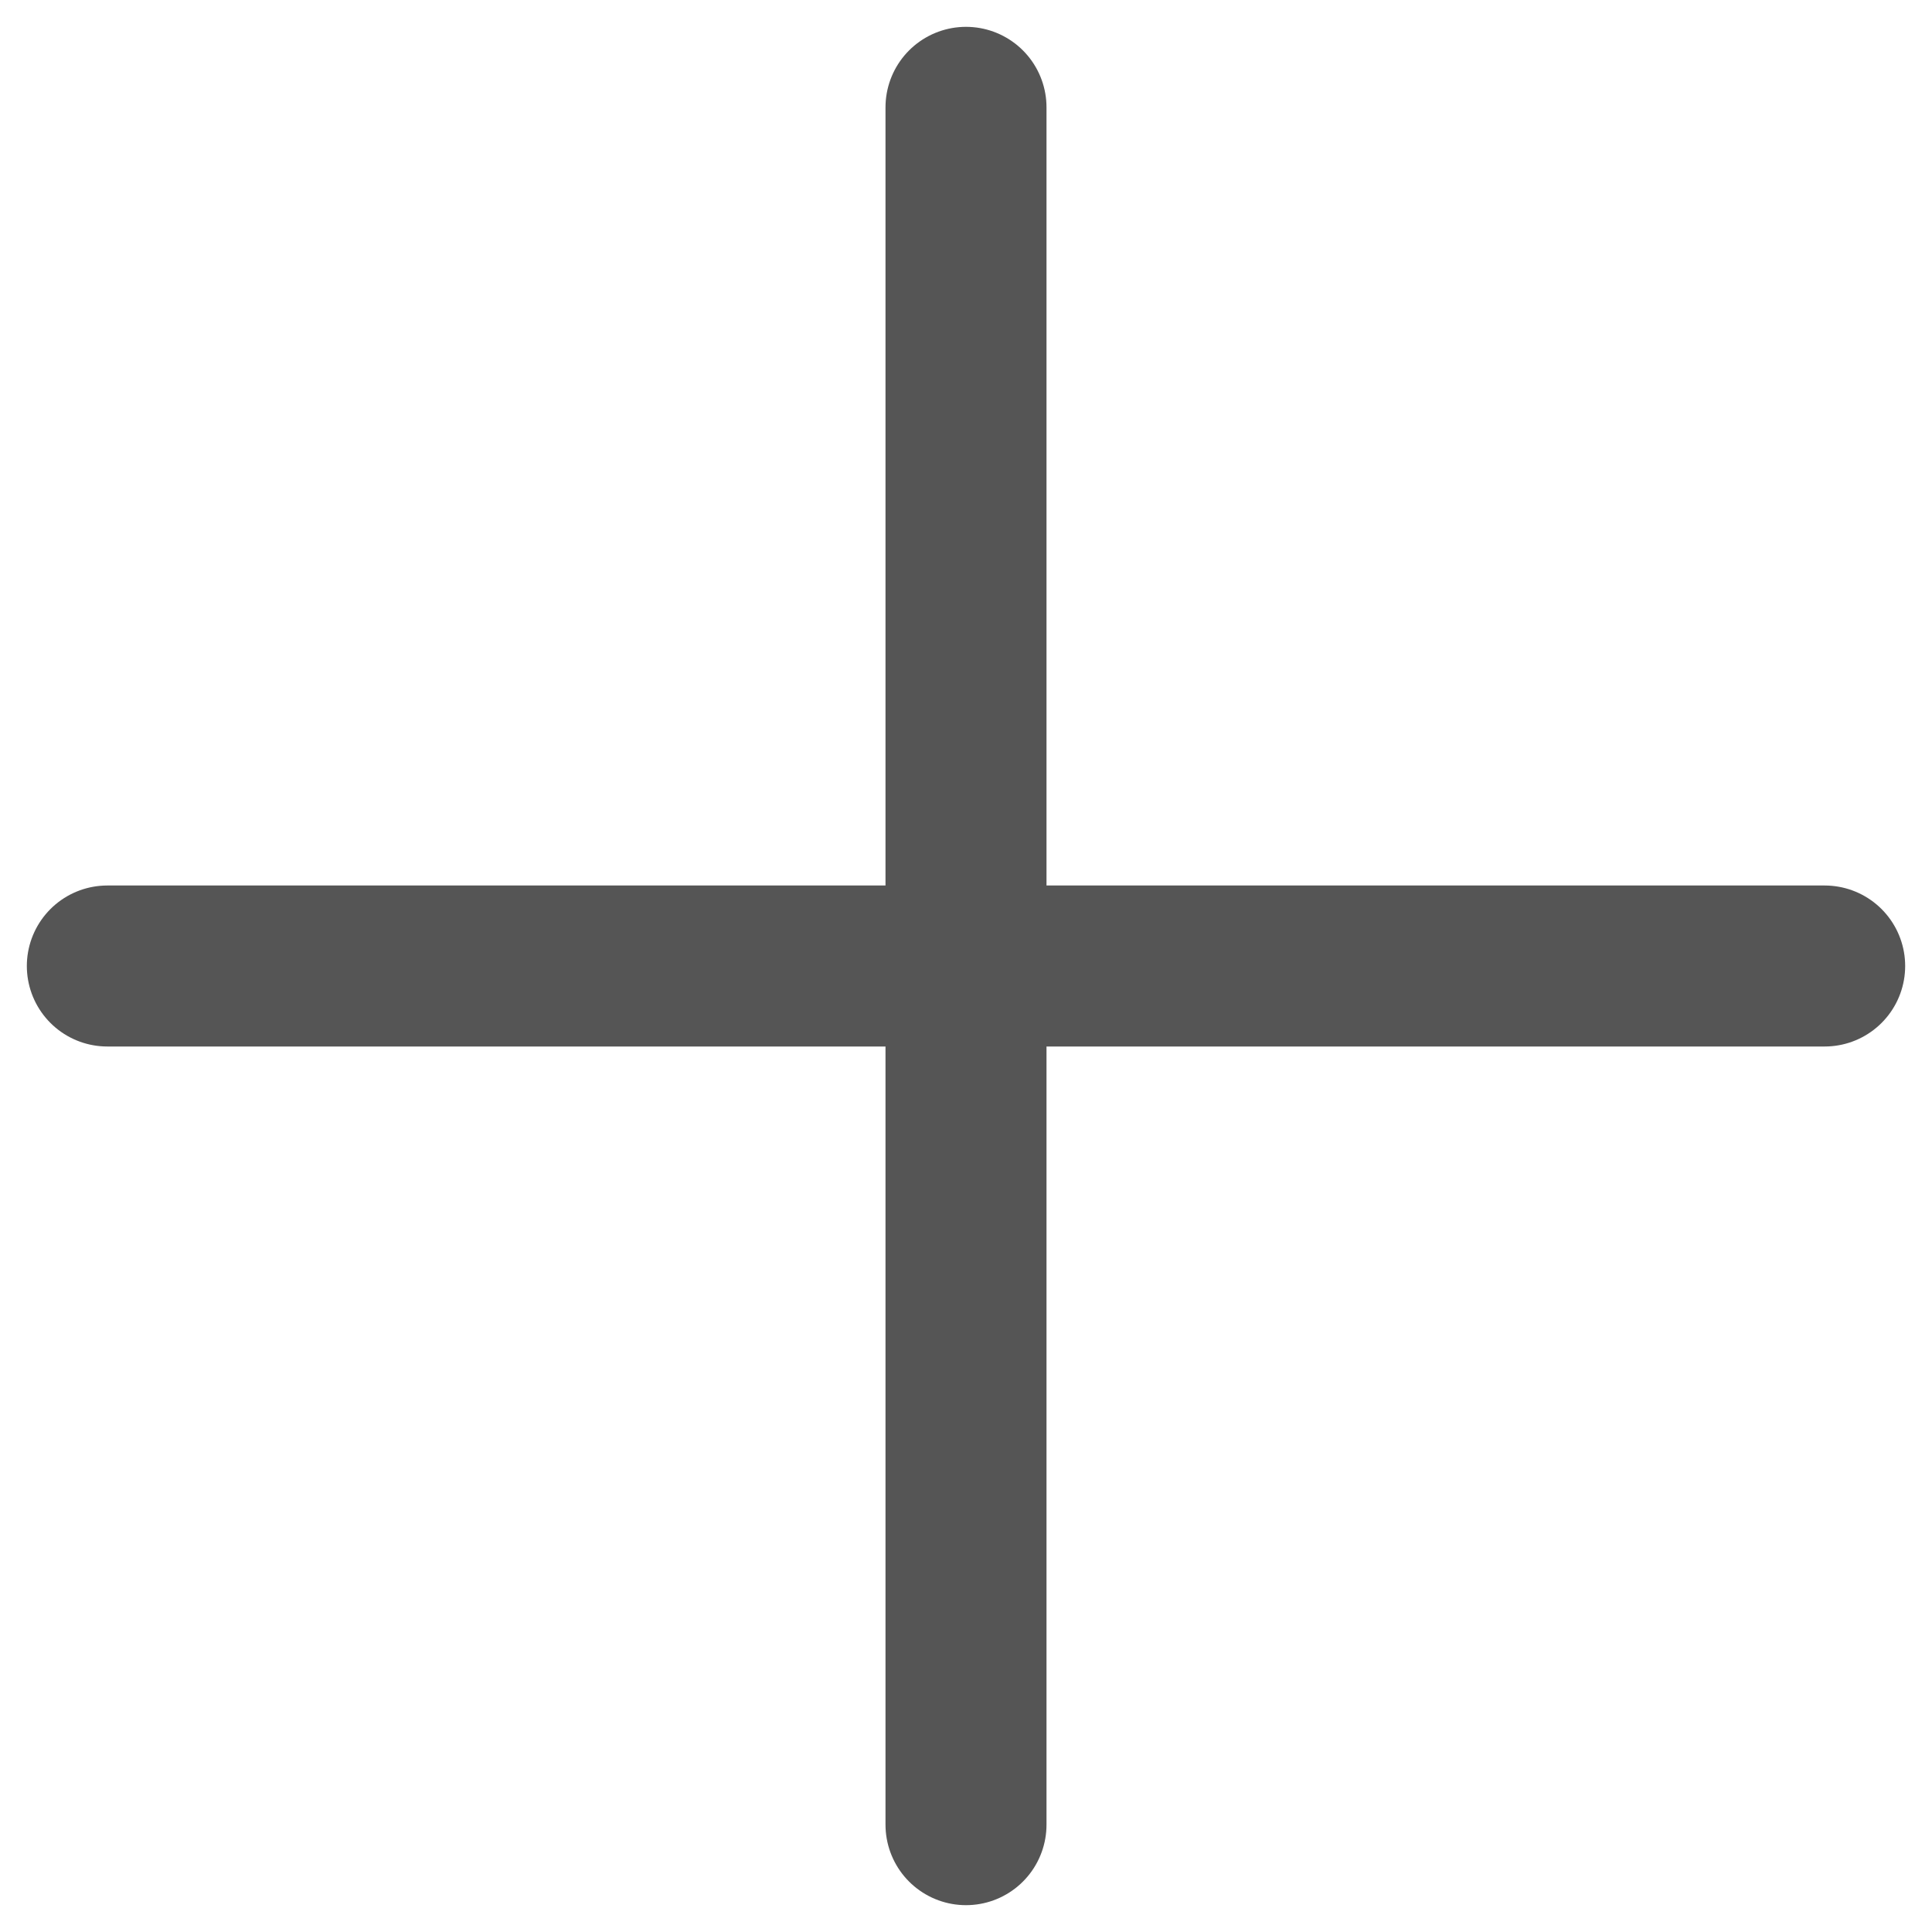
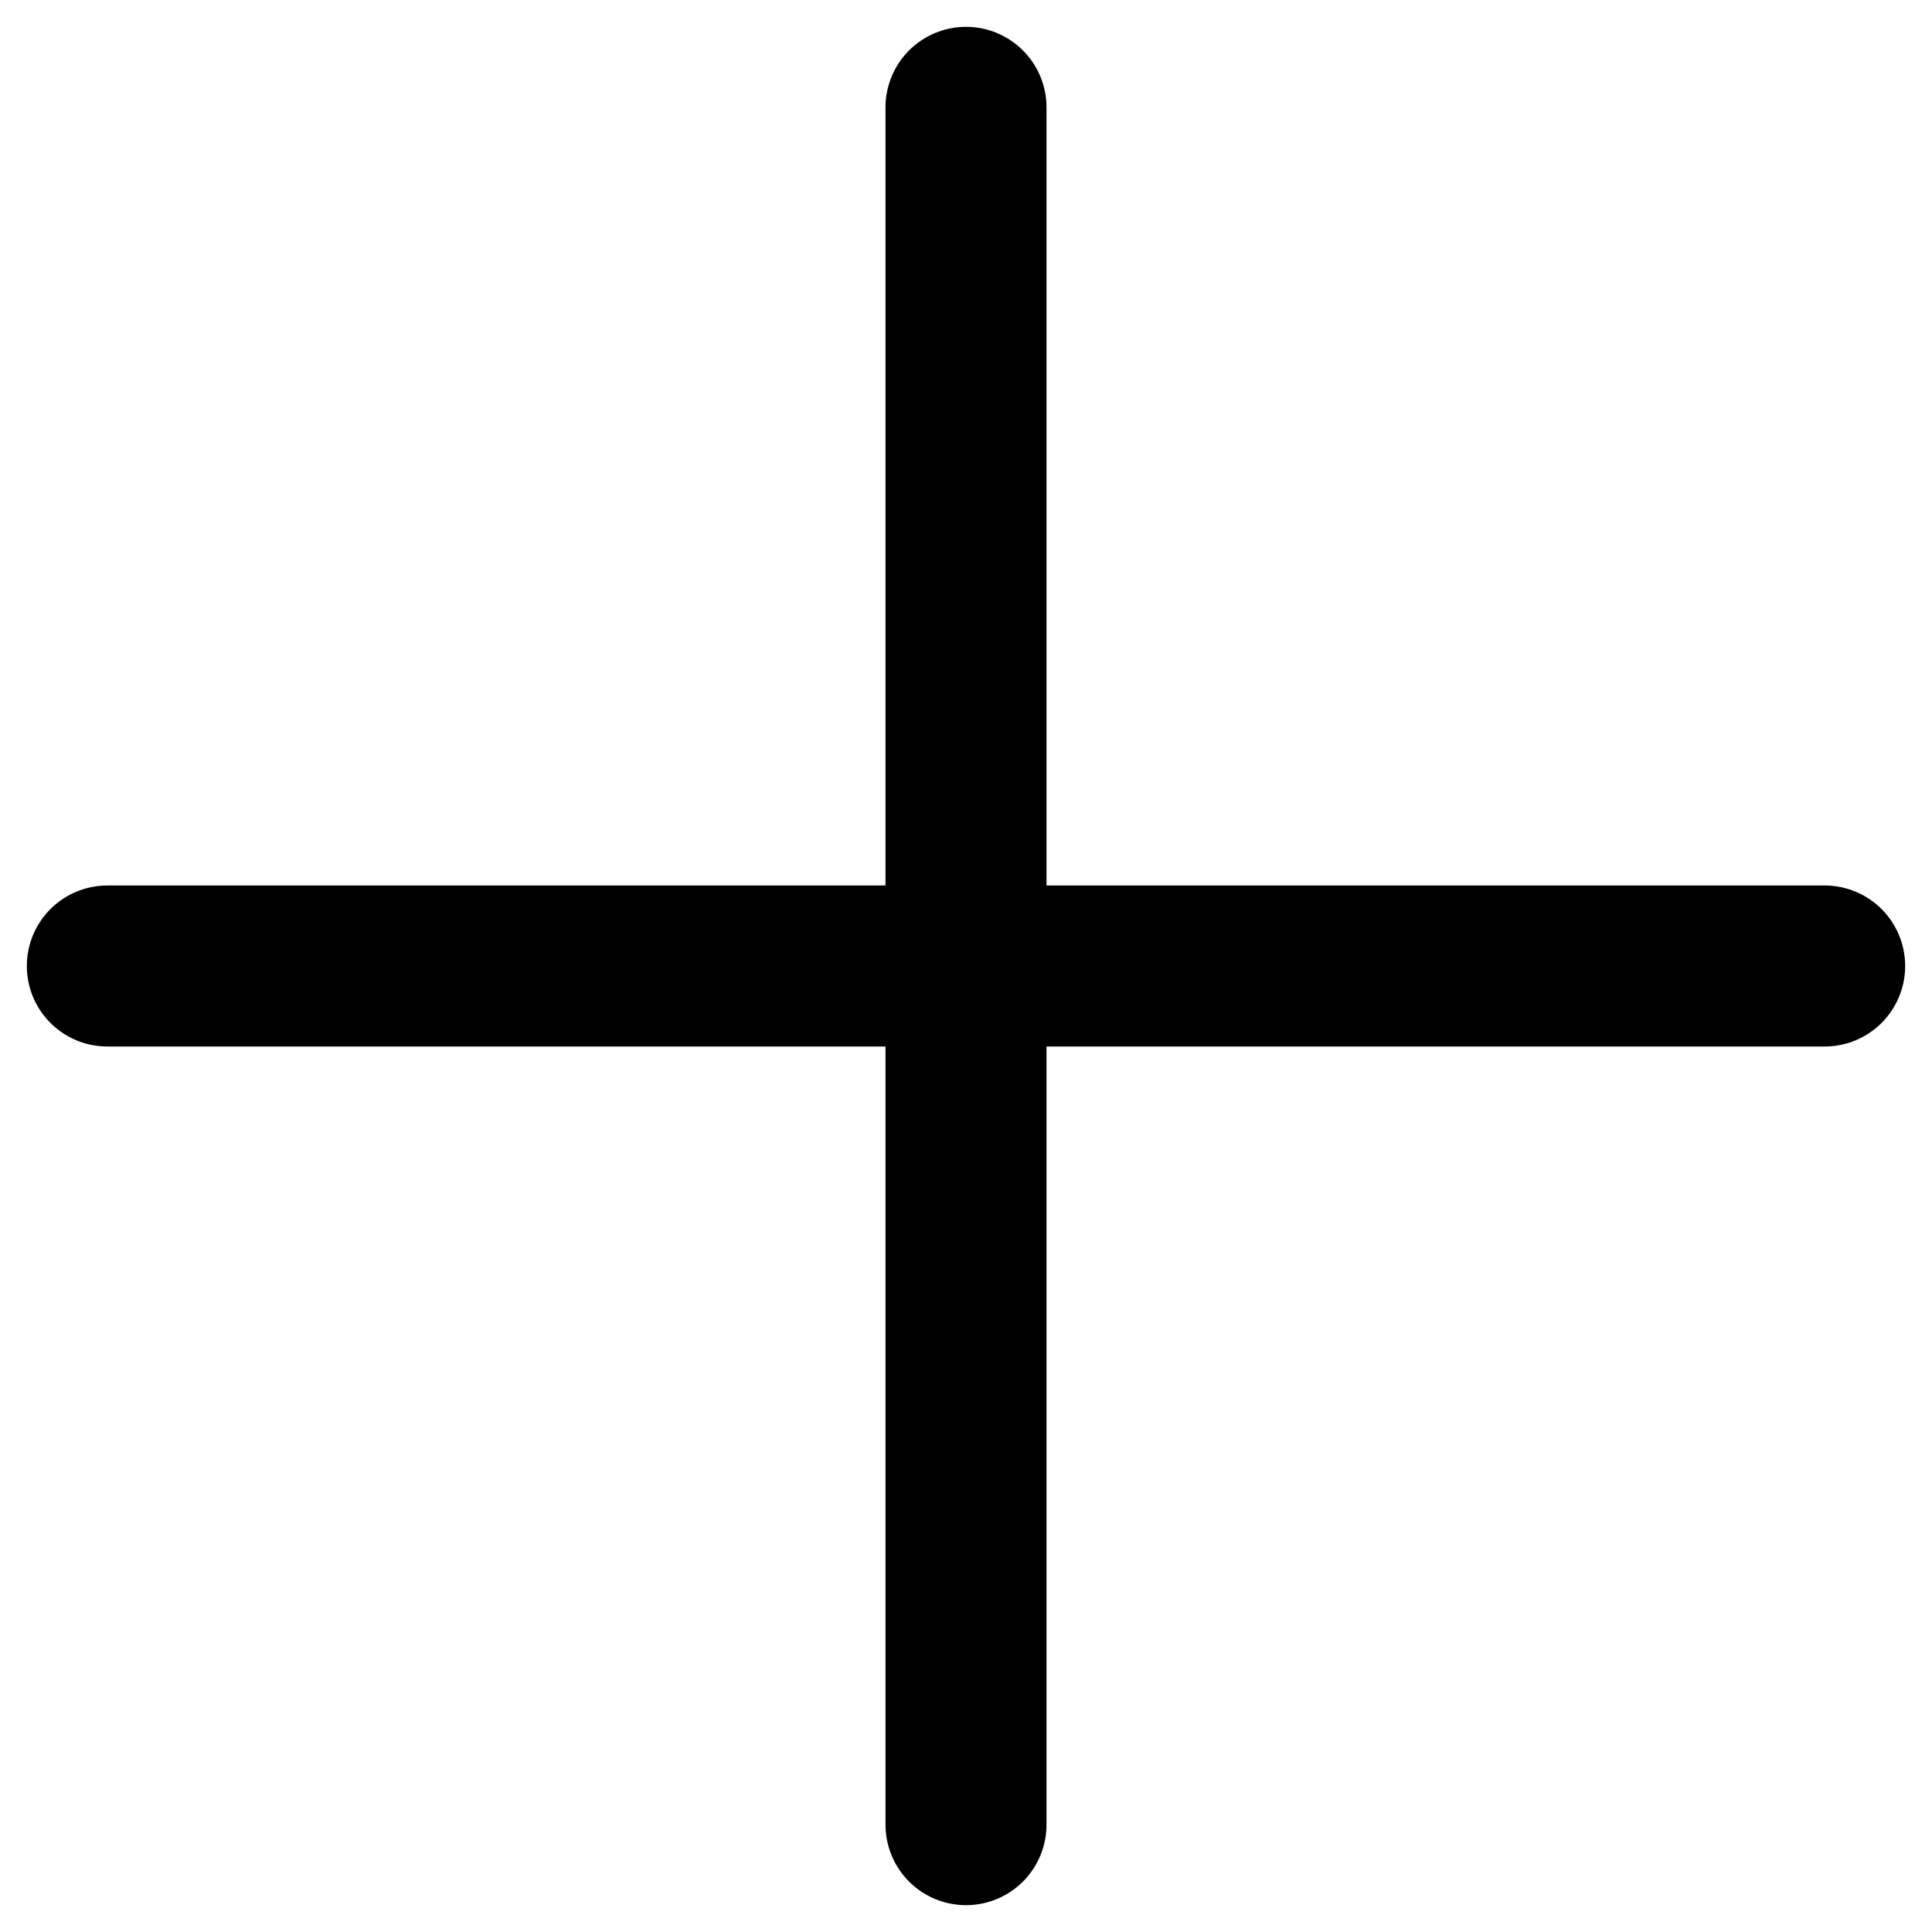
- <svg xmlns="http://www.w3.org/2000/svg" width="18" height="18" viewBox="0 0 18 18" fill="none">
-   <path d="M9 1V17" stroke="#555555" stroke-width="1.5" stroke-linecap="round" />
-   <path d="M1 9L17 9" stroke="#555555" stroke-width="1.5" stroke-linecap="round" />
+ <svg xmlns="http://www.w3.org/2000/svg" width="18" height="18" viewBox="0 0 18 18">
+   <path d="M9 1V17" stroke="currentColor" stroke-width="1.5" stroke-linecap="round" />
+   <path d="M1 9L17 9" stroke="currentColor" stroke-width="1.5" stroke-linecap="round" />
</svg>
